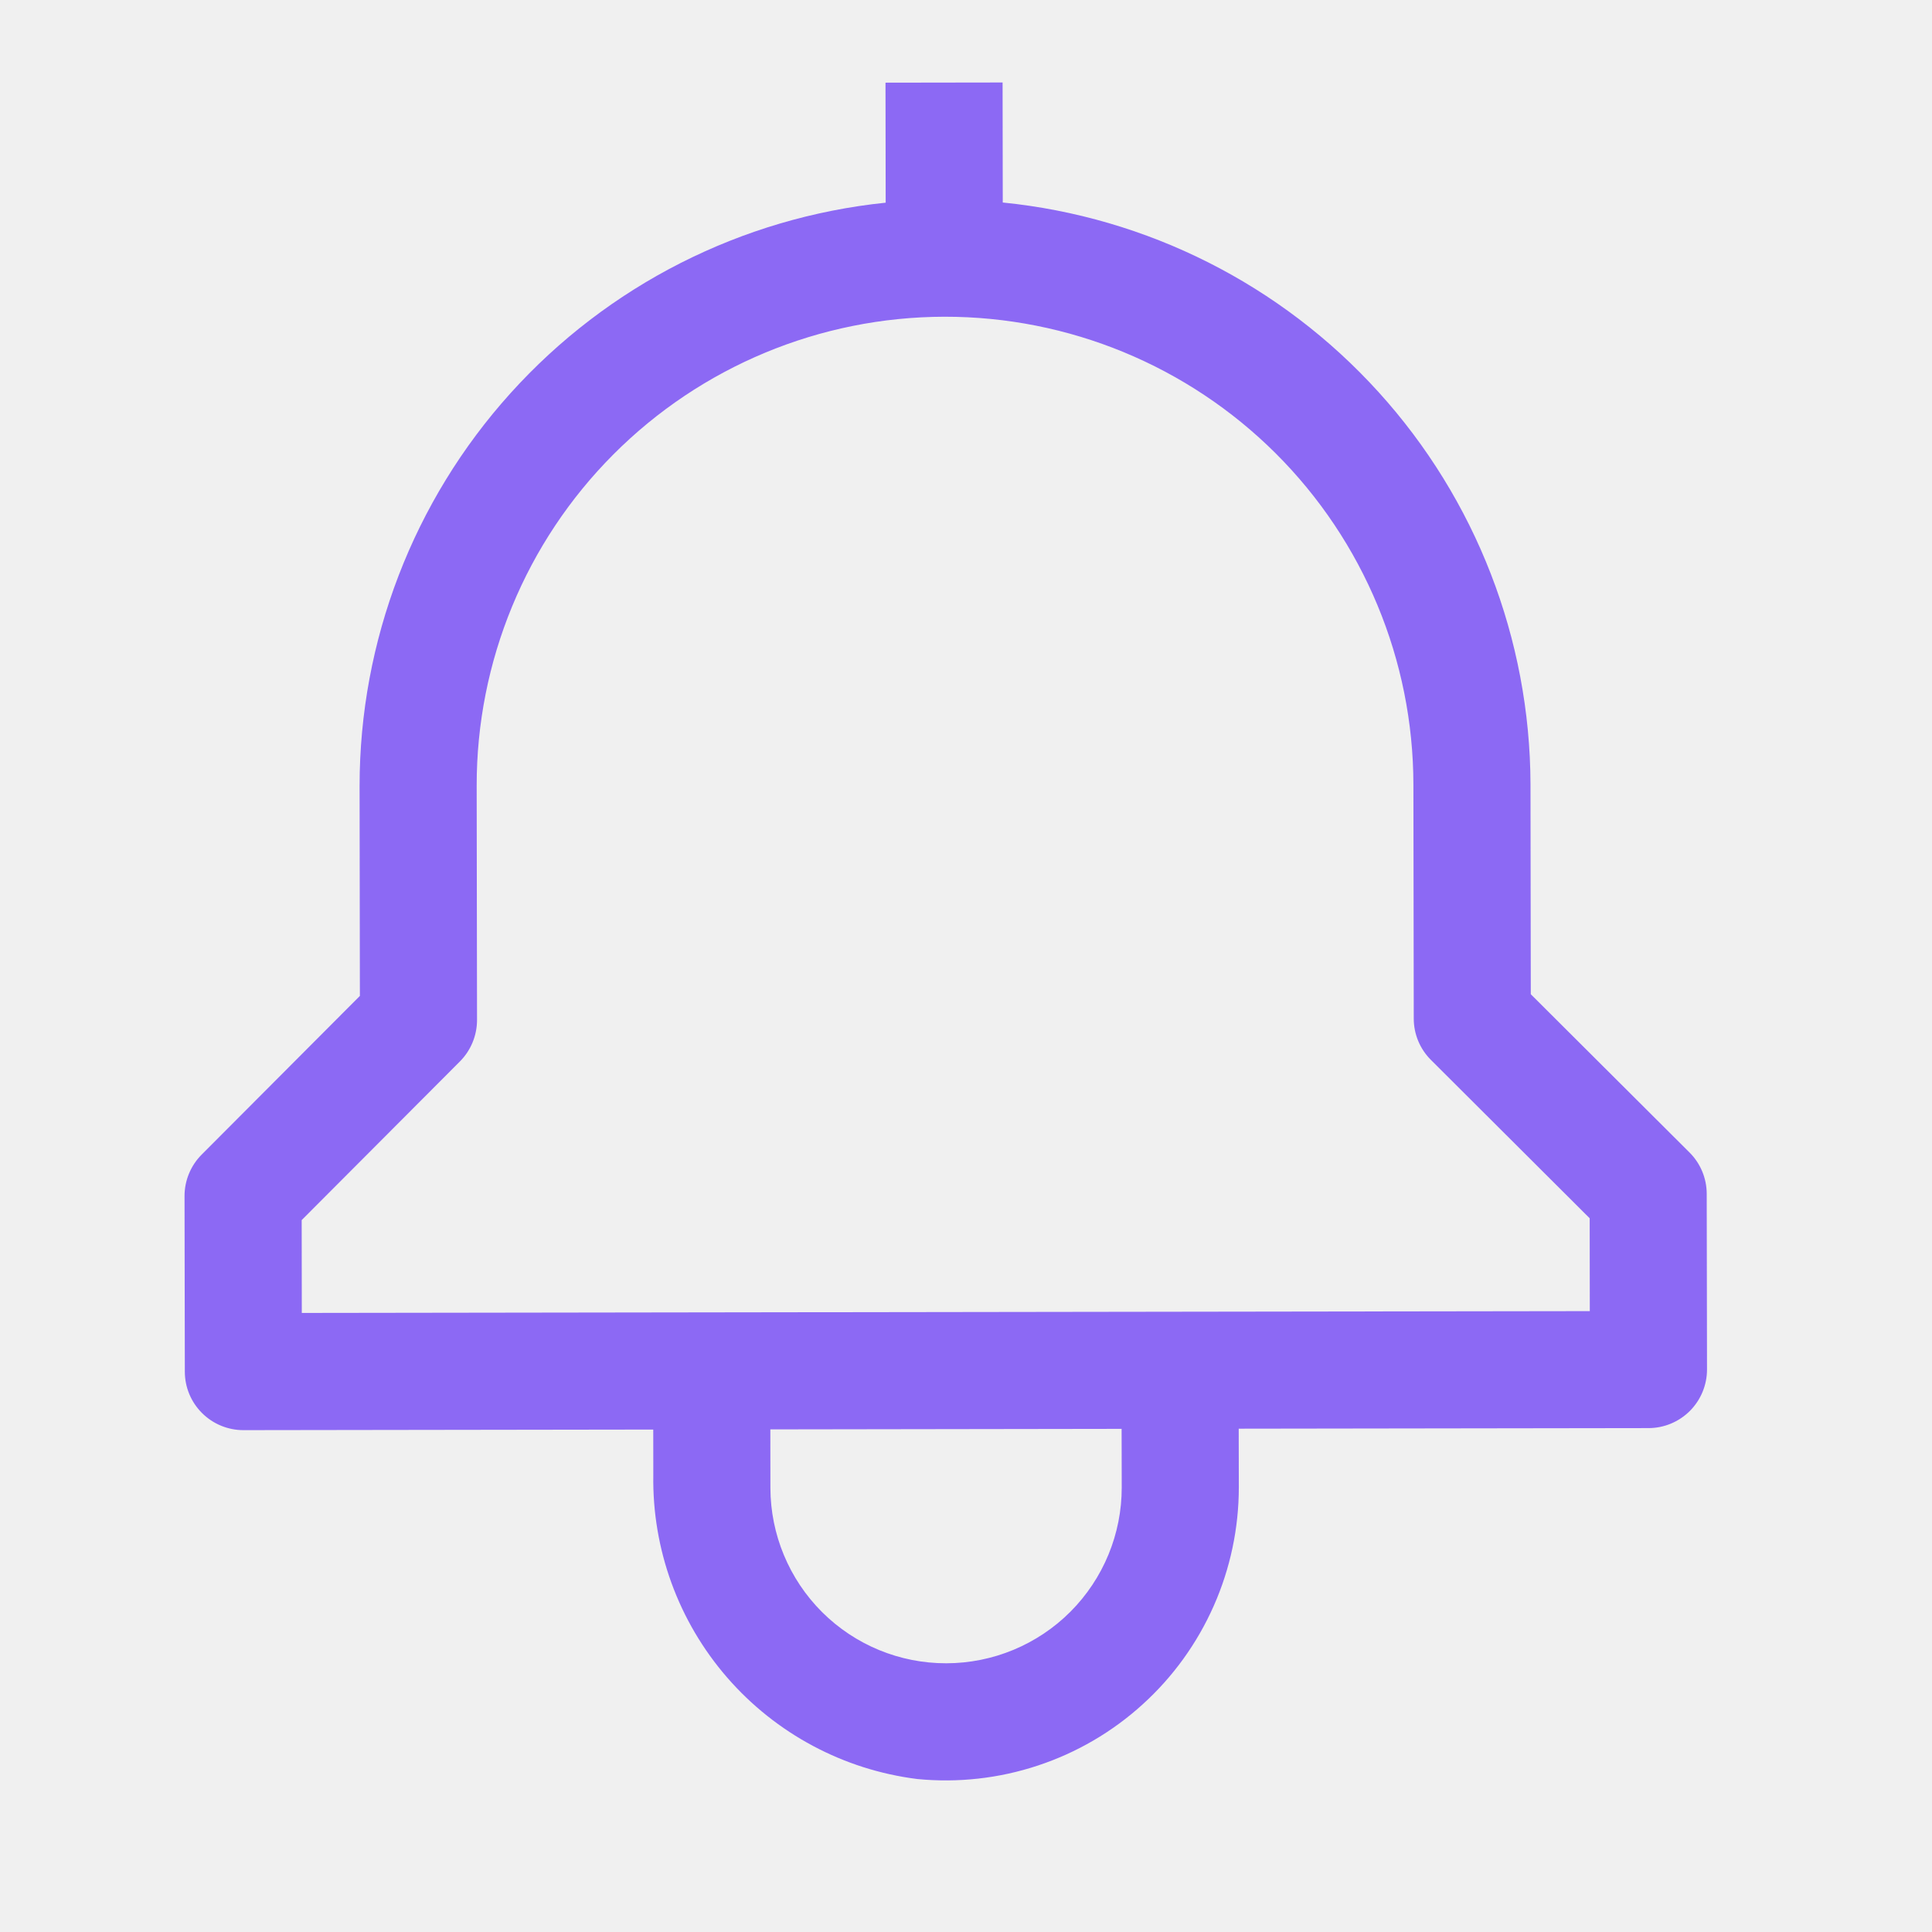
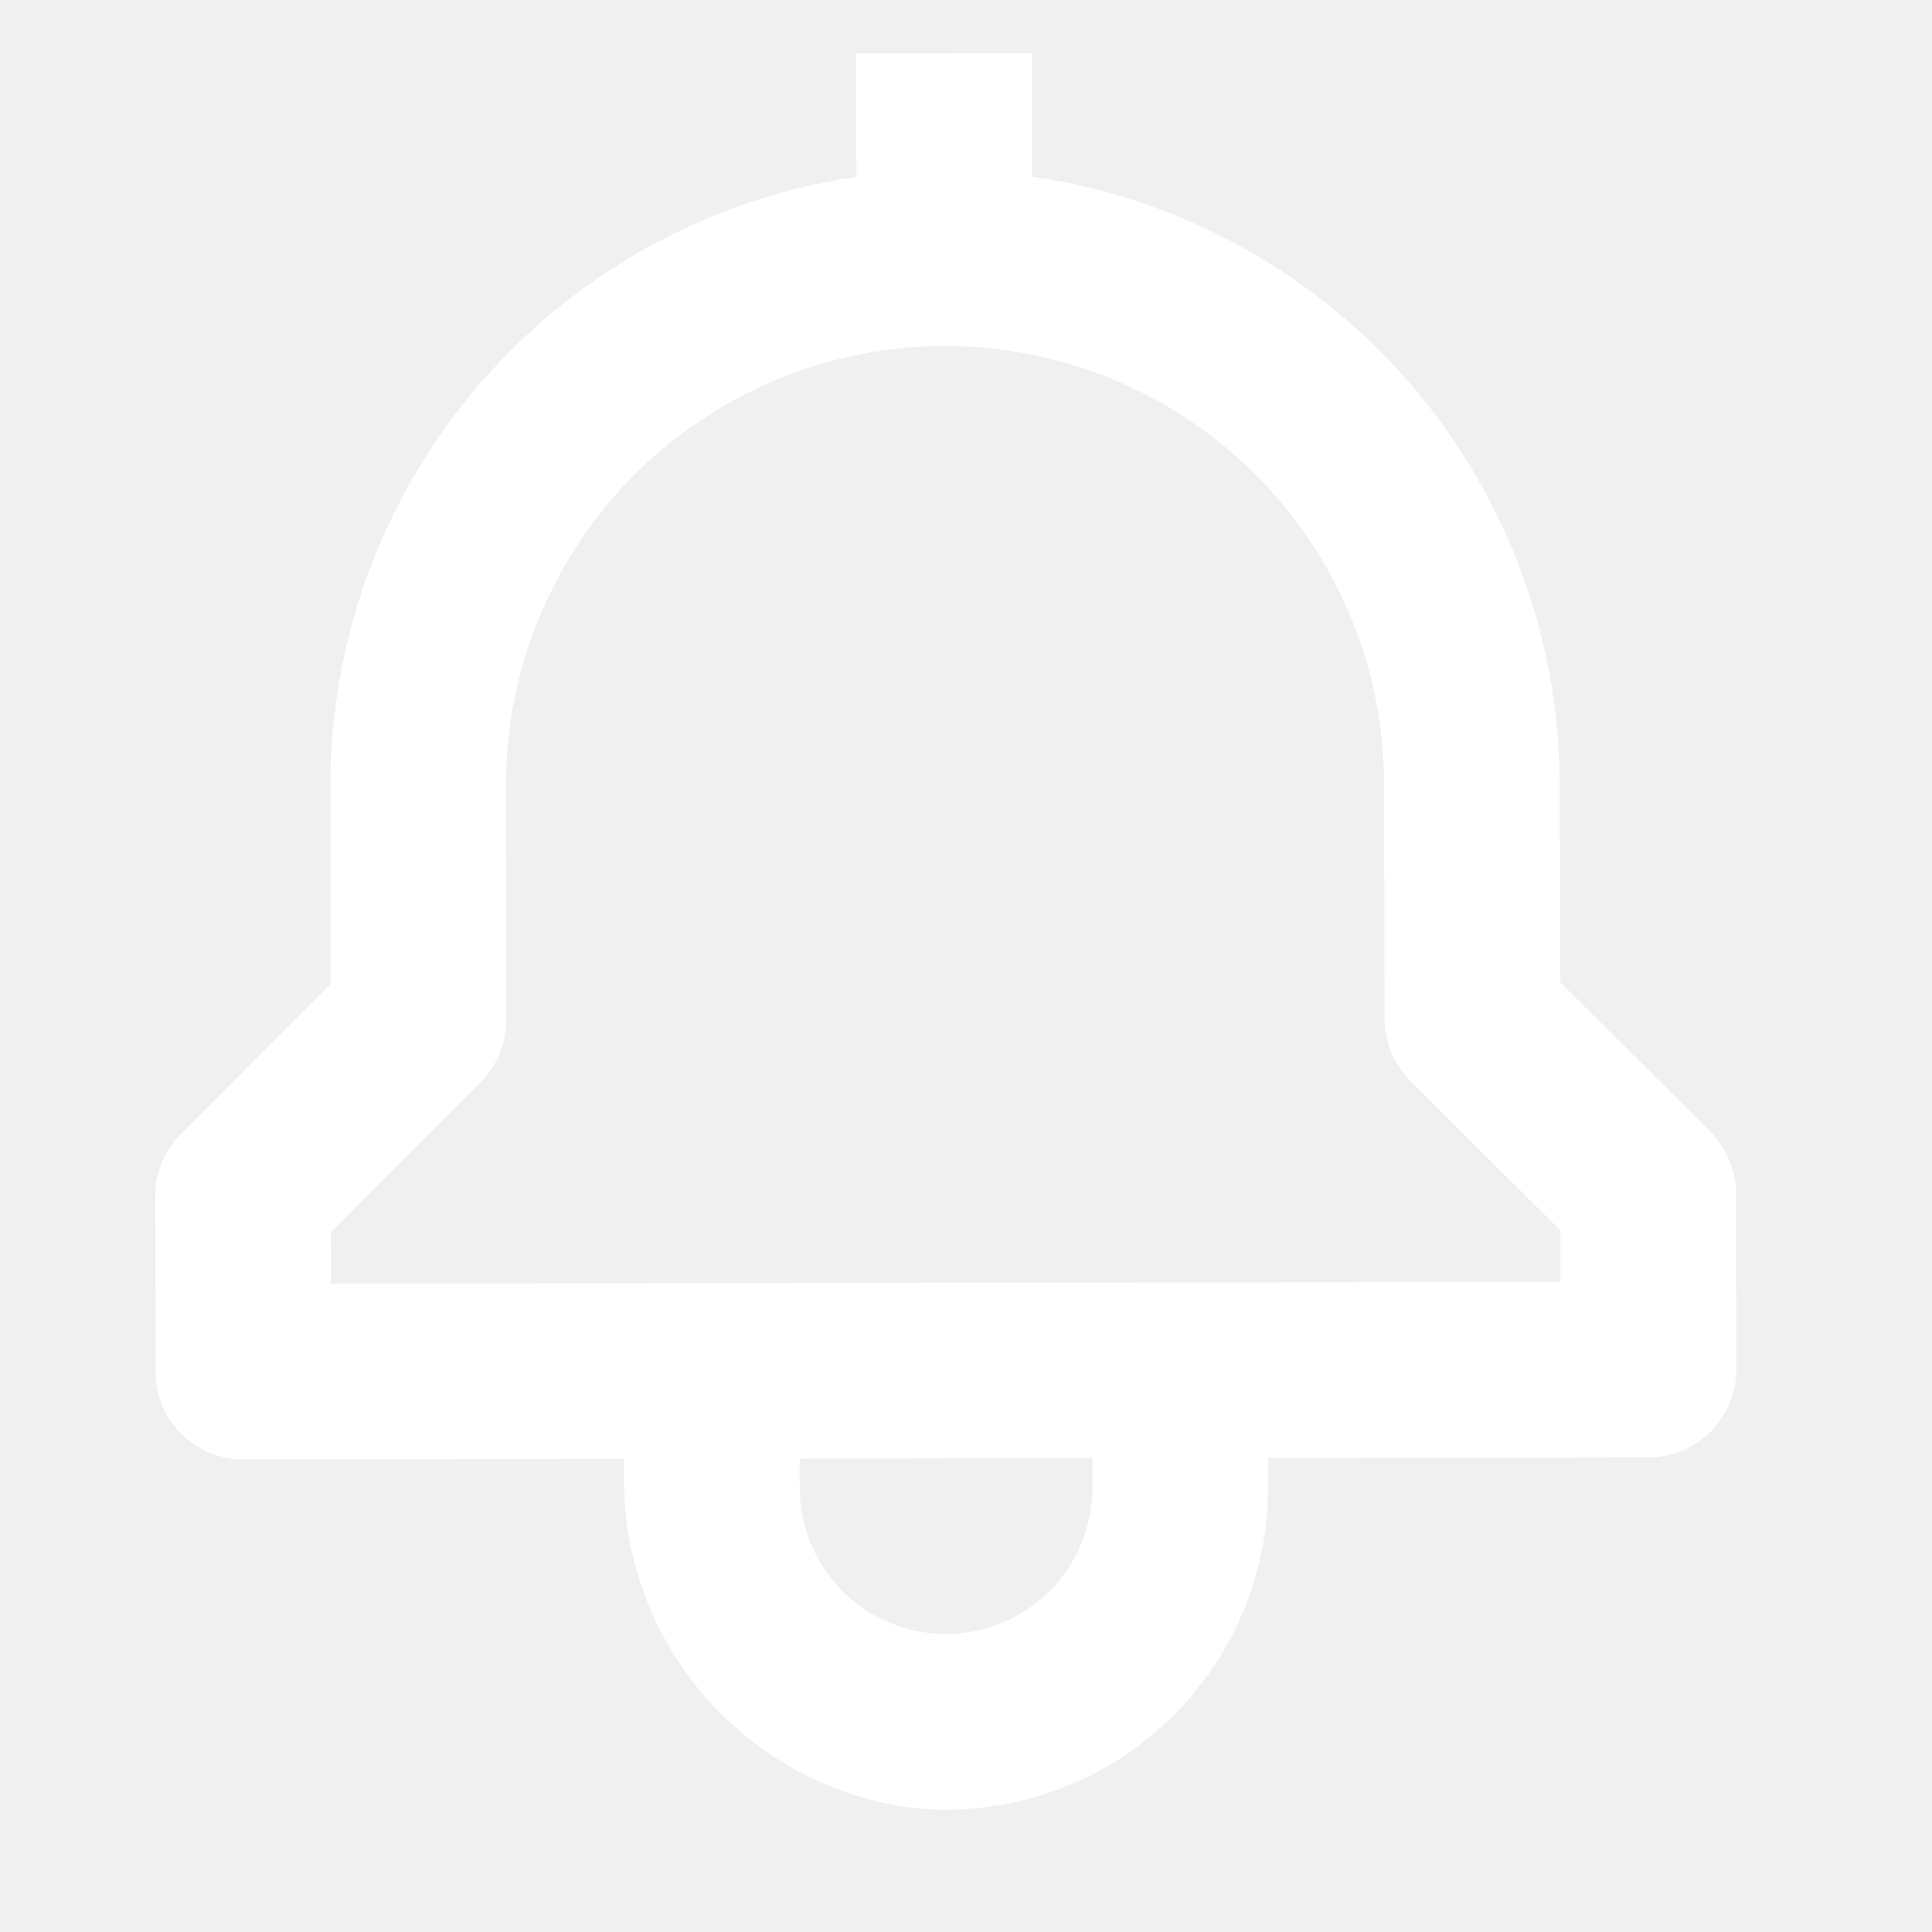
<svg xmlns="http://www.w3.org/2000/svg" width="33" height="33" viewBox="0 0 33 33" fill="none">
-   <path d="M28.858 19.685L26.147 16.982L26.142 13.396C26.135 10.918 25.21 8.53 23.545 6.695C21.88 4.859 19.593 3.706 17.128 3.459L17.125 1.409L15.125 1.412L15.128 3.462C12.663 3.716 10.38 4.876 8.72 6.716C7.06 8.556 6.142 10.947 6.142 13.425L6.147 17.011L3.444 19.722C3.257 19.91 3.152 20.164 3.152 20.429L3.157 23.429C3.157 23.695 3.263 23.949 3.451 24.136C3.638 24.323 3.893 24.428 4.158 24.428L11.158 24.418L11.159 25.195C11.139 26.463 11.588 27.695 12.42 28.653C13.252 29.611 14.408 30.229 15.667 30.387C16.362 30.455 17.064 30.377 17.727 30.157C18.39 29.938 19 29.582 19.517 29.112C20.035 28.643 20.448 28.07 20.731 27.431C21.014 26.793 21.16 26.102 21.16 25.403L21.158 24.403L28.158 24.393C28.423 24.393 28.677 24.287 28.865 24.099C29.052 23.911 29.157 23.657 29.157 23.392L29.152 20.392C29.152 20.127 29.046 19.872 28.858 19.685ZM19.16 25.406C19.161 26.202 18.846 26.965 18.284 27.529C17.722 28.092 16.959 28.409 16.164 28.41C15.368 28.412 14.605 28.097 14.041 27.535C13.478 26.973 13.161 26.21 13.159 25.415L13.158 24.415L19.158 24.406L19.16 25.406ZM27.155 22.395L5.155 22.426L5.153 20.84L7.856 18.13C8.043 17.942 8.148 17.687 8.148 17.422L8.142 13.422C8.139 11.3 8.979 9.264 10.477 7.762C11.975 6.259 14.009 5.414 16.131 5.41C18.252 5.407 20.288 6.247 21.791 7.745C23.293 9.244 24.139 11.277 24.142 13.399L24.148 17.399C24.148 17.664 24.254 17.918 24.442 18.105L27.153 20.809L27.155 22.395Z" fill="#8C69F4" />
+   <path d="M28.858 19.685L26.147 16.982L26.142 13.396C26.135 10.918 25.21 8.53 23.545 6.695C21.88 4.859 19.593 3.706 17.128 3.459L17.125 1.409L15.125 1.412L15.128 3.462C12.663 3.716 10.38 4.876 8.72 6.716C7.06 8.556 6.142 10.947 6.142 13.425L6.147 17.011L3.444 19.722C3.257 19.91 3.152 20.164 3.152 20.429L3.157 23.429C3.157 23.695 3.263 23.949 3.451 24.136C3.638 24.323 3.893 24.428 4.158 24.428L11.158 24.418L11.159 25.195C11.139 26.463 11.588 27.695 12.42 28.653C13.252 29.611 14.408 30.229 15.667 30.387C16.362 30.455 17.064 30.377 17.727 30.157C18.39 29.938 19 29.582 19.517 29.112C20.035 28.643 20.448 28.07 20.731 27.431C21.014 26.793 21.16 26.102 21.16 25.403L21.158 24.403L28.158 24.393C28.423 24.393 28.677 24.287 28.865 24.099C29.052 23.911 29.157 23.657 29.157 23.392L29.152 20.392C29.152 20.127 29.046 19.872 28.858 19.685ZM19.16 25.406C19.161 26.202 18.846 26.965 18.284 27.529C17.722 28.092 16.959 28.409 16.164 28.41C15.368 28.412 14.605 28.097 14.041 27.535C13.478 26.973 13.161 26.21 13.159 25.415L13.158 24.415L19.158 24.406L19.16 25.406ZM27.155 22.395L5.155 22.426L5.153 20.84L7.856 18.13C8.043 17.942 8.148 17.687 8.148 17.422L8.142 13.422C8.139 11.3 8.979 9.264 10.477 7.762C11.975 6.259 14.009 5.414 16.131 5.41C18.252 5.407 20.288 6.247 21.791 7.745C23.293 9.244 24.139 11.277 24.142 13.399L24.148 17.399C24.148 17.664 24.254 17.918 24.442 18.105L27.153 20.809L27.155 22.395Z" fill="#FFFFFF" stroke="#FFFFFF" stroke-width="1" />
</svg>
